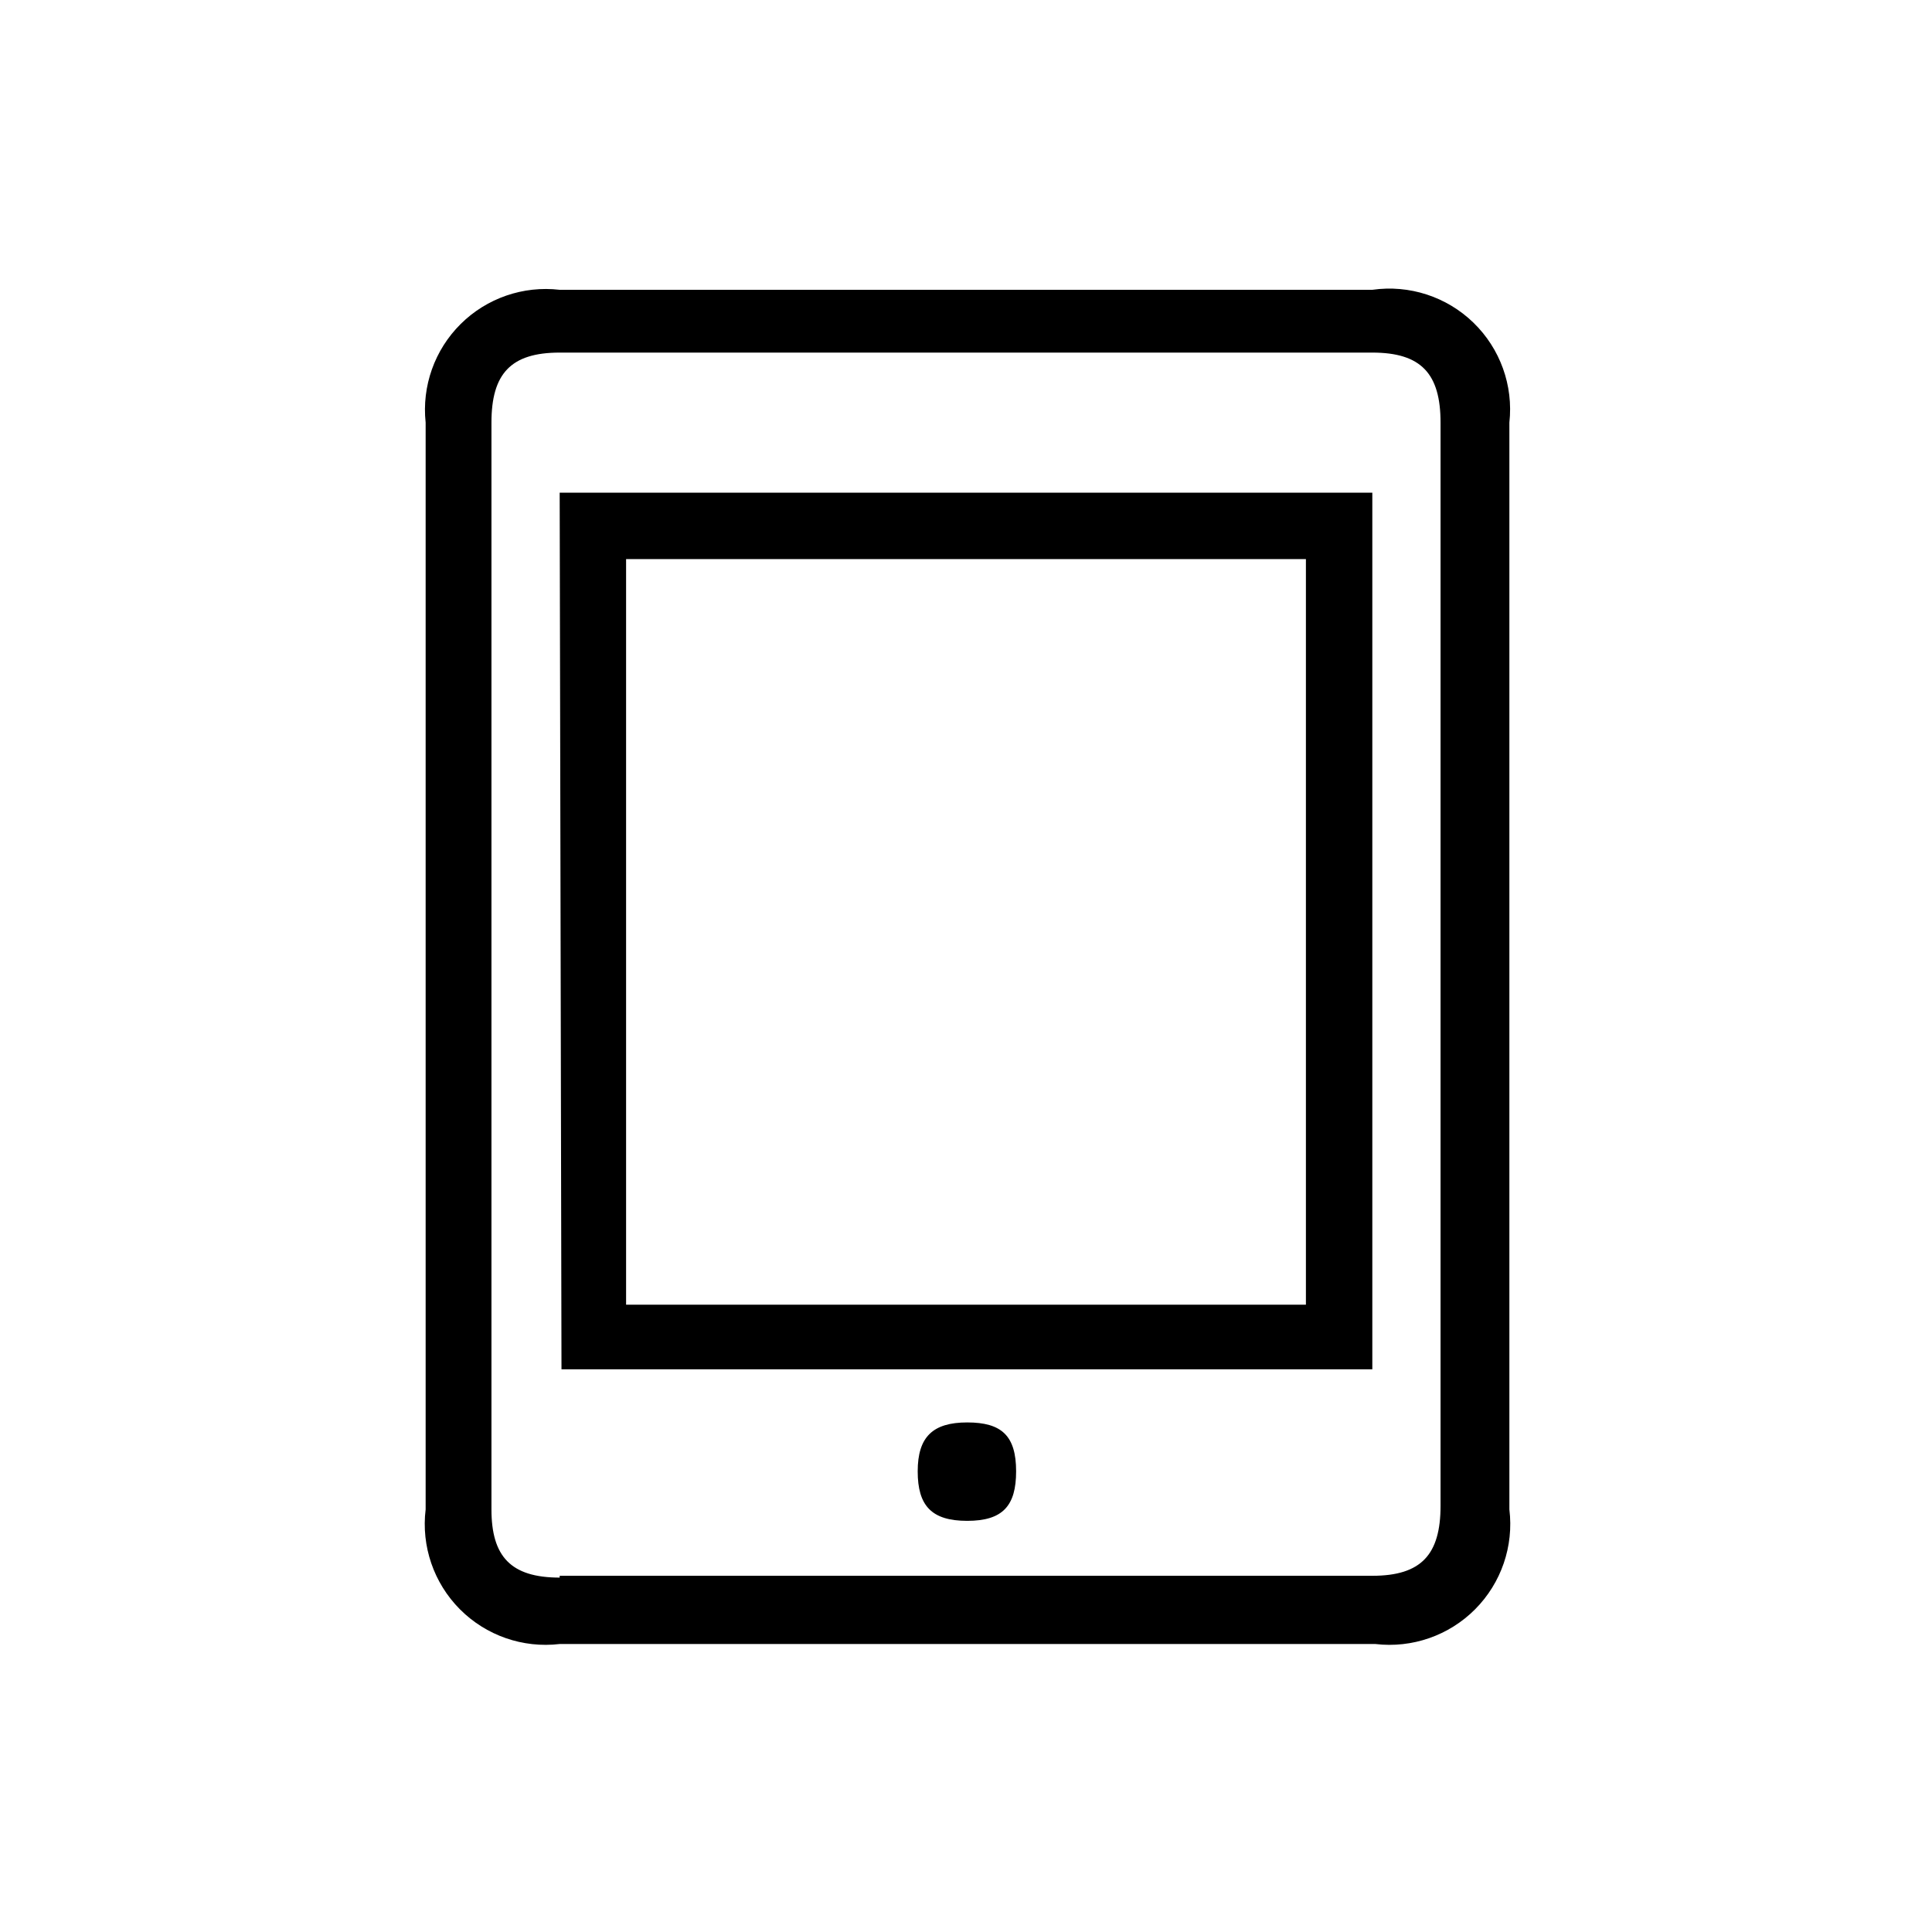
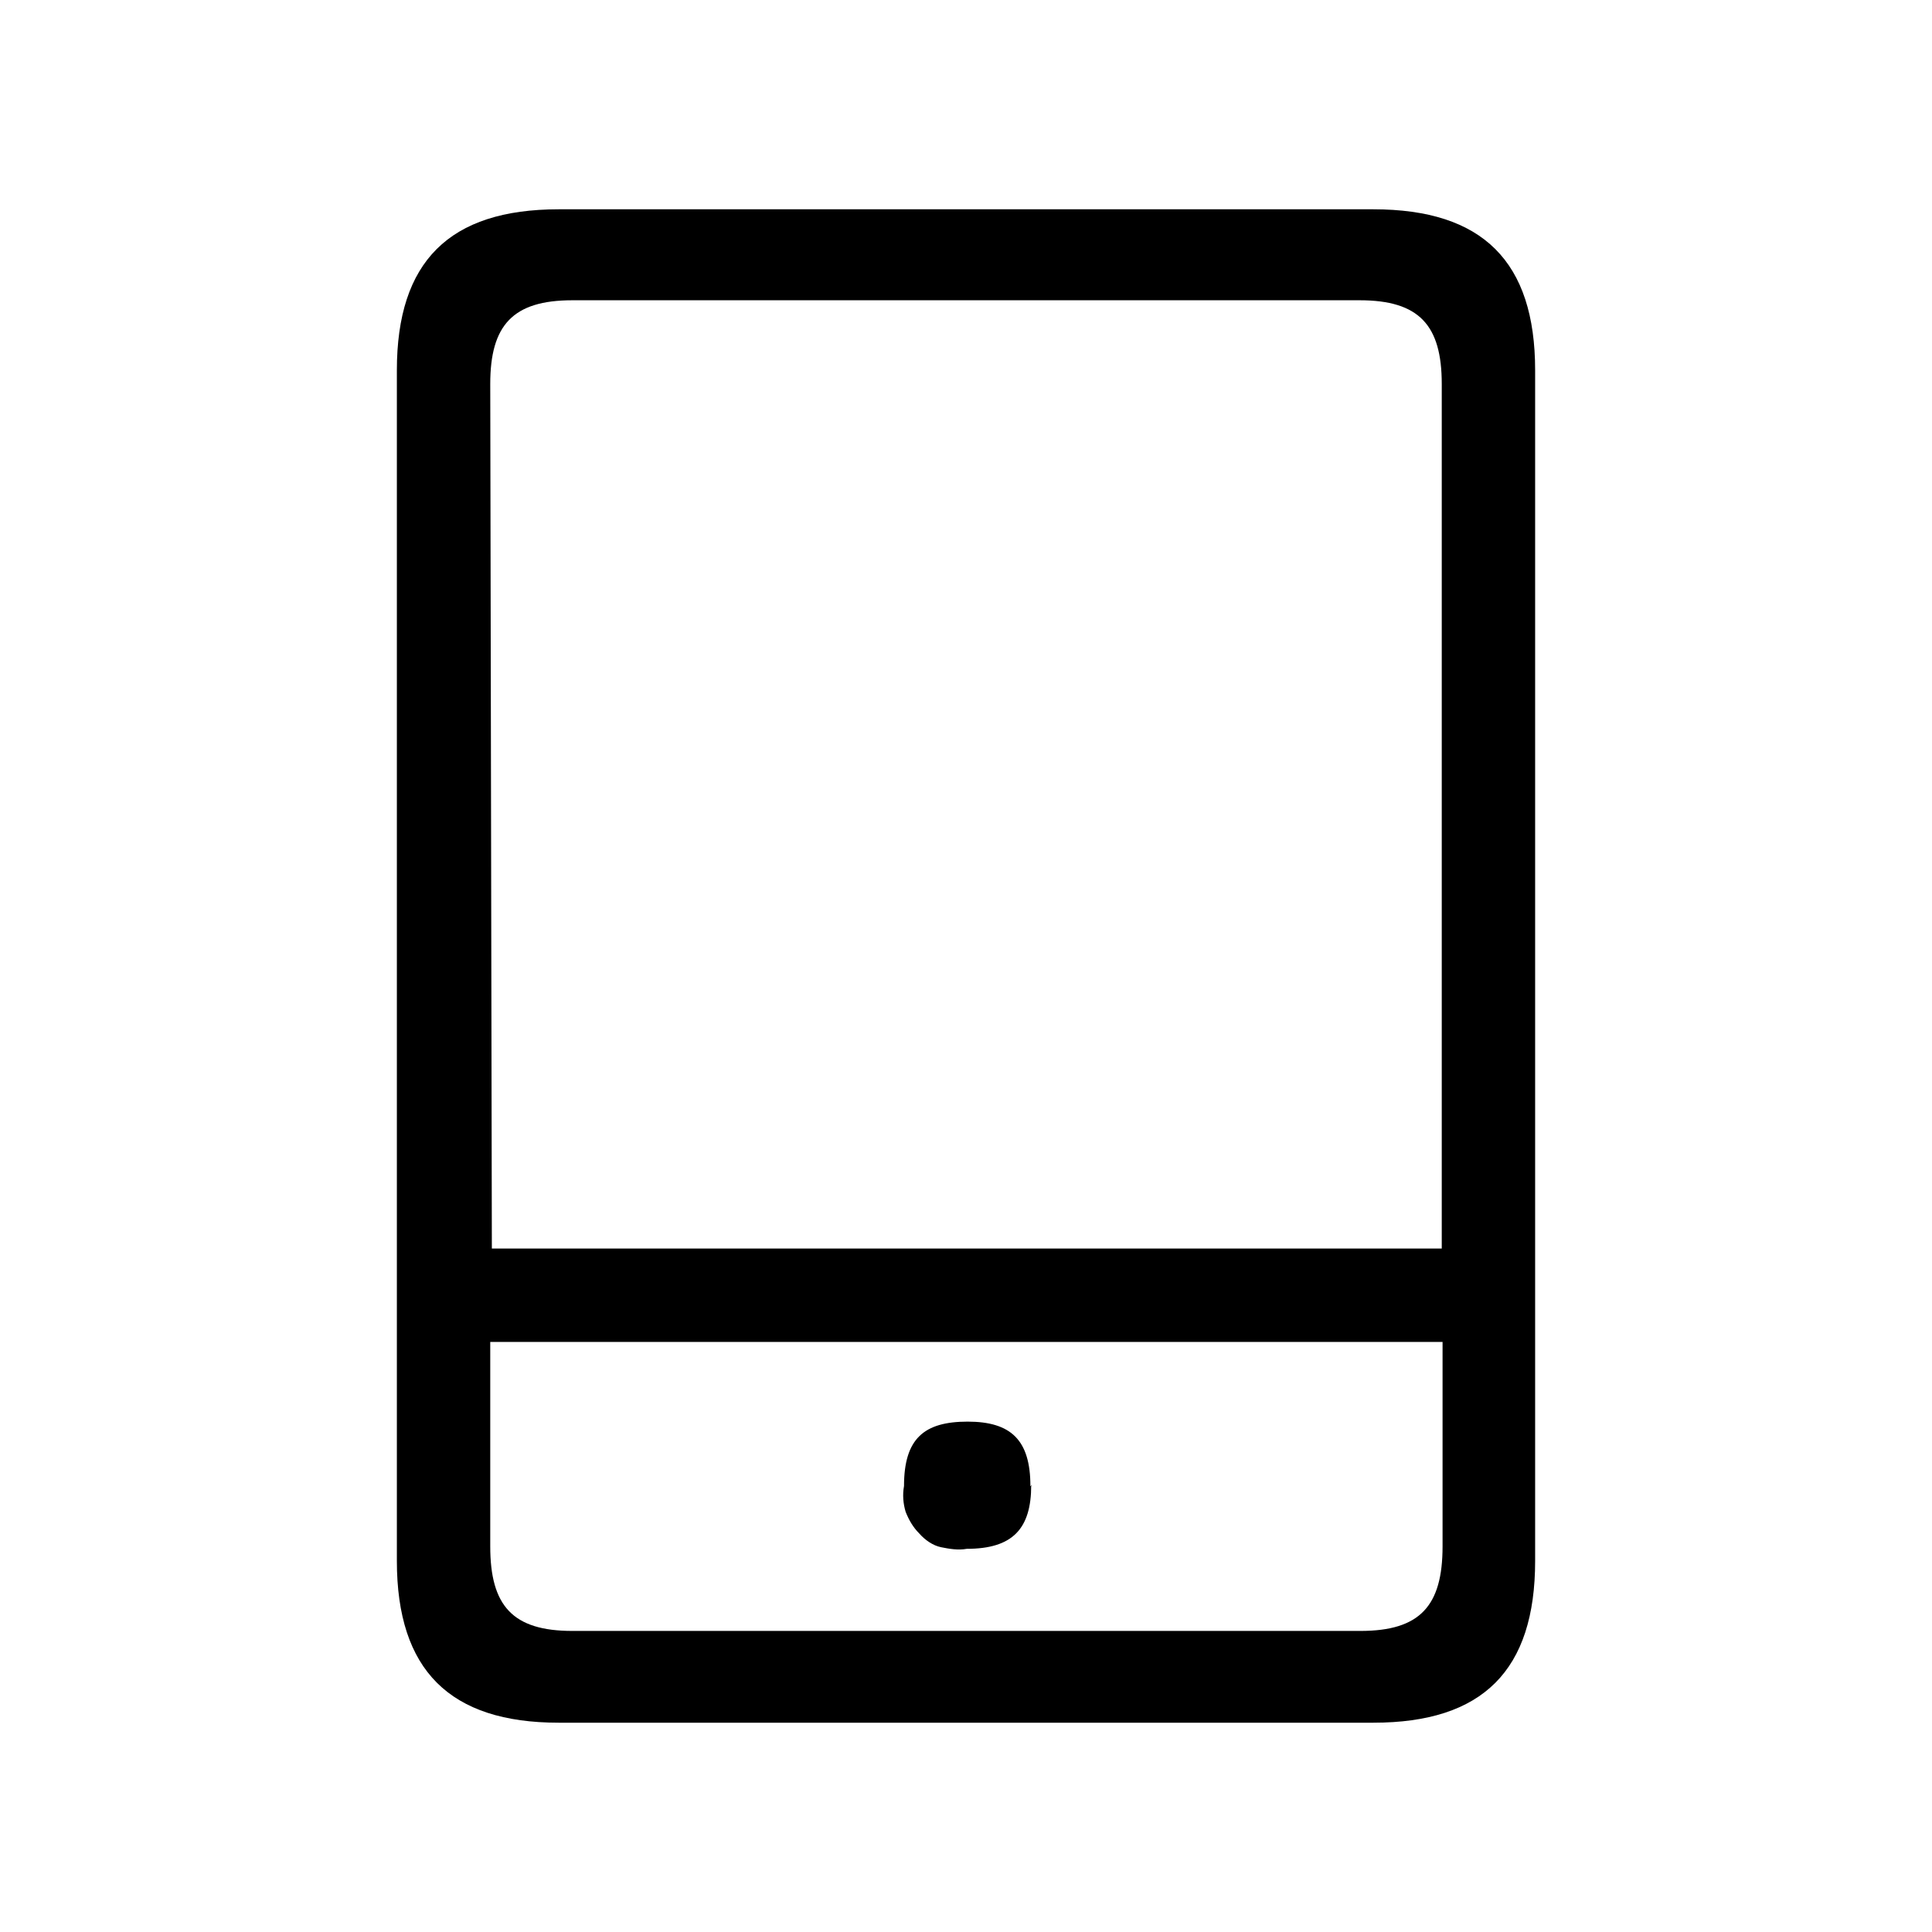
- <svg xmlns="http://www.w3.org/2000/svg" id="Icones" width="32" height="32" viewBox="0 0 32 32">
+ <svg xmlns="http://www.w3.org/2000/svg" width="24" height="24" viewBox="0 0 24 24">
  <defs>
-     <style>.cls-1{fill:none;}</style>
+     <style>.c{fill:none;}</style>
  </defs>
-   <rect class="cls-1" width="32" height="32" />
-   <path d="M7.05,7A2,2,0,0,1,9.27,4.8H22.73A2,2,0,0,1,25,7V25a2,2,0,0,1-2.22,2.23H9.27A2,2,0,0,1,7.05,25Zm2.22,19.1H22.73c.81,0,1.13-.35,1.13-1.16V7c0-.81-.32-1.16-1.13-1.16H9.27c-.81,0-1.13.35-1.13,1.16V25C8.14,25.78,8.46,26.13,9.27,26.13Zm0-17.94H22.73V22.68H9.3ZM21.63,21.61V9.26H10.37V21.61Zm-4.8,2.76c0,.57-.22.82-.81.82s-.82-.25-.82-.82.25-.81.82-.81S16.83,23.78,16.83,24.37Z" />
+   <g id="a">
+     <rect class="c" width="24" height="24" />
+   </g>
+   <g id="b">
+     <path d="M4.93,4.6c0-1.35,.65-2,2.01-2h10.12c1.36,0,2.01,.65,2.01,2v14.79c0,1.36-.65,2.01-2.01,2.01H6.94c-1.35,0-2.01-.65-2.01-2.01V4.6Zm1.18,10.91h11.8V4.77c0-.73-.28-1.04-1.02-1.04H7.11c-.74,0-1.02,.31-1.02,1.04l.02,10.74Zm1.02,4.75h9.77c.74,0,1.02-.31,1.02-1.05v-2.54H6.09v2.54c0,.74,.28,1.05,1.02,1.05h.02Zm5.68-1.81c0,.54-.23,.79-.8,.79-.11,.02-.22,0-.32-.02s-.2-.09-.27-.17c-.08-.08-.13-.17-.17-.27-.03-.1-.04-.21-.02-.32,0-.59,.25-.8,.79-.8s.78,.23,.78,.8h.02Z" />
+   </g>
</svg>
